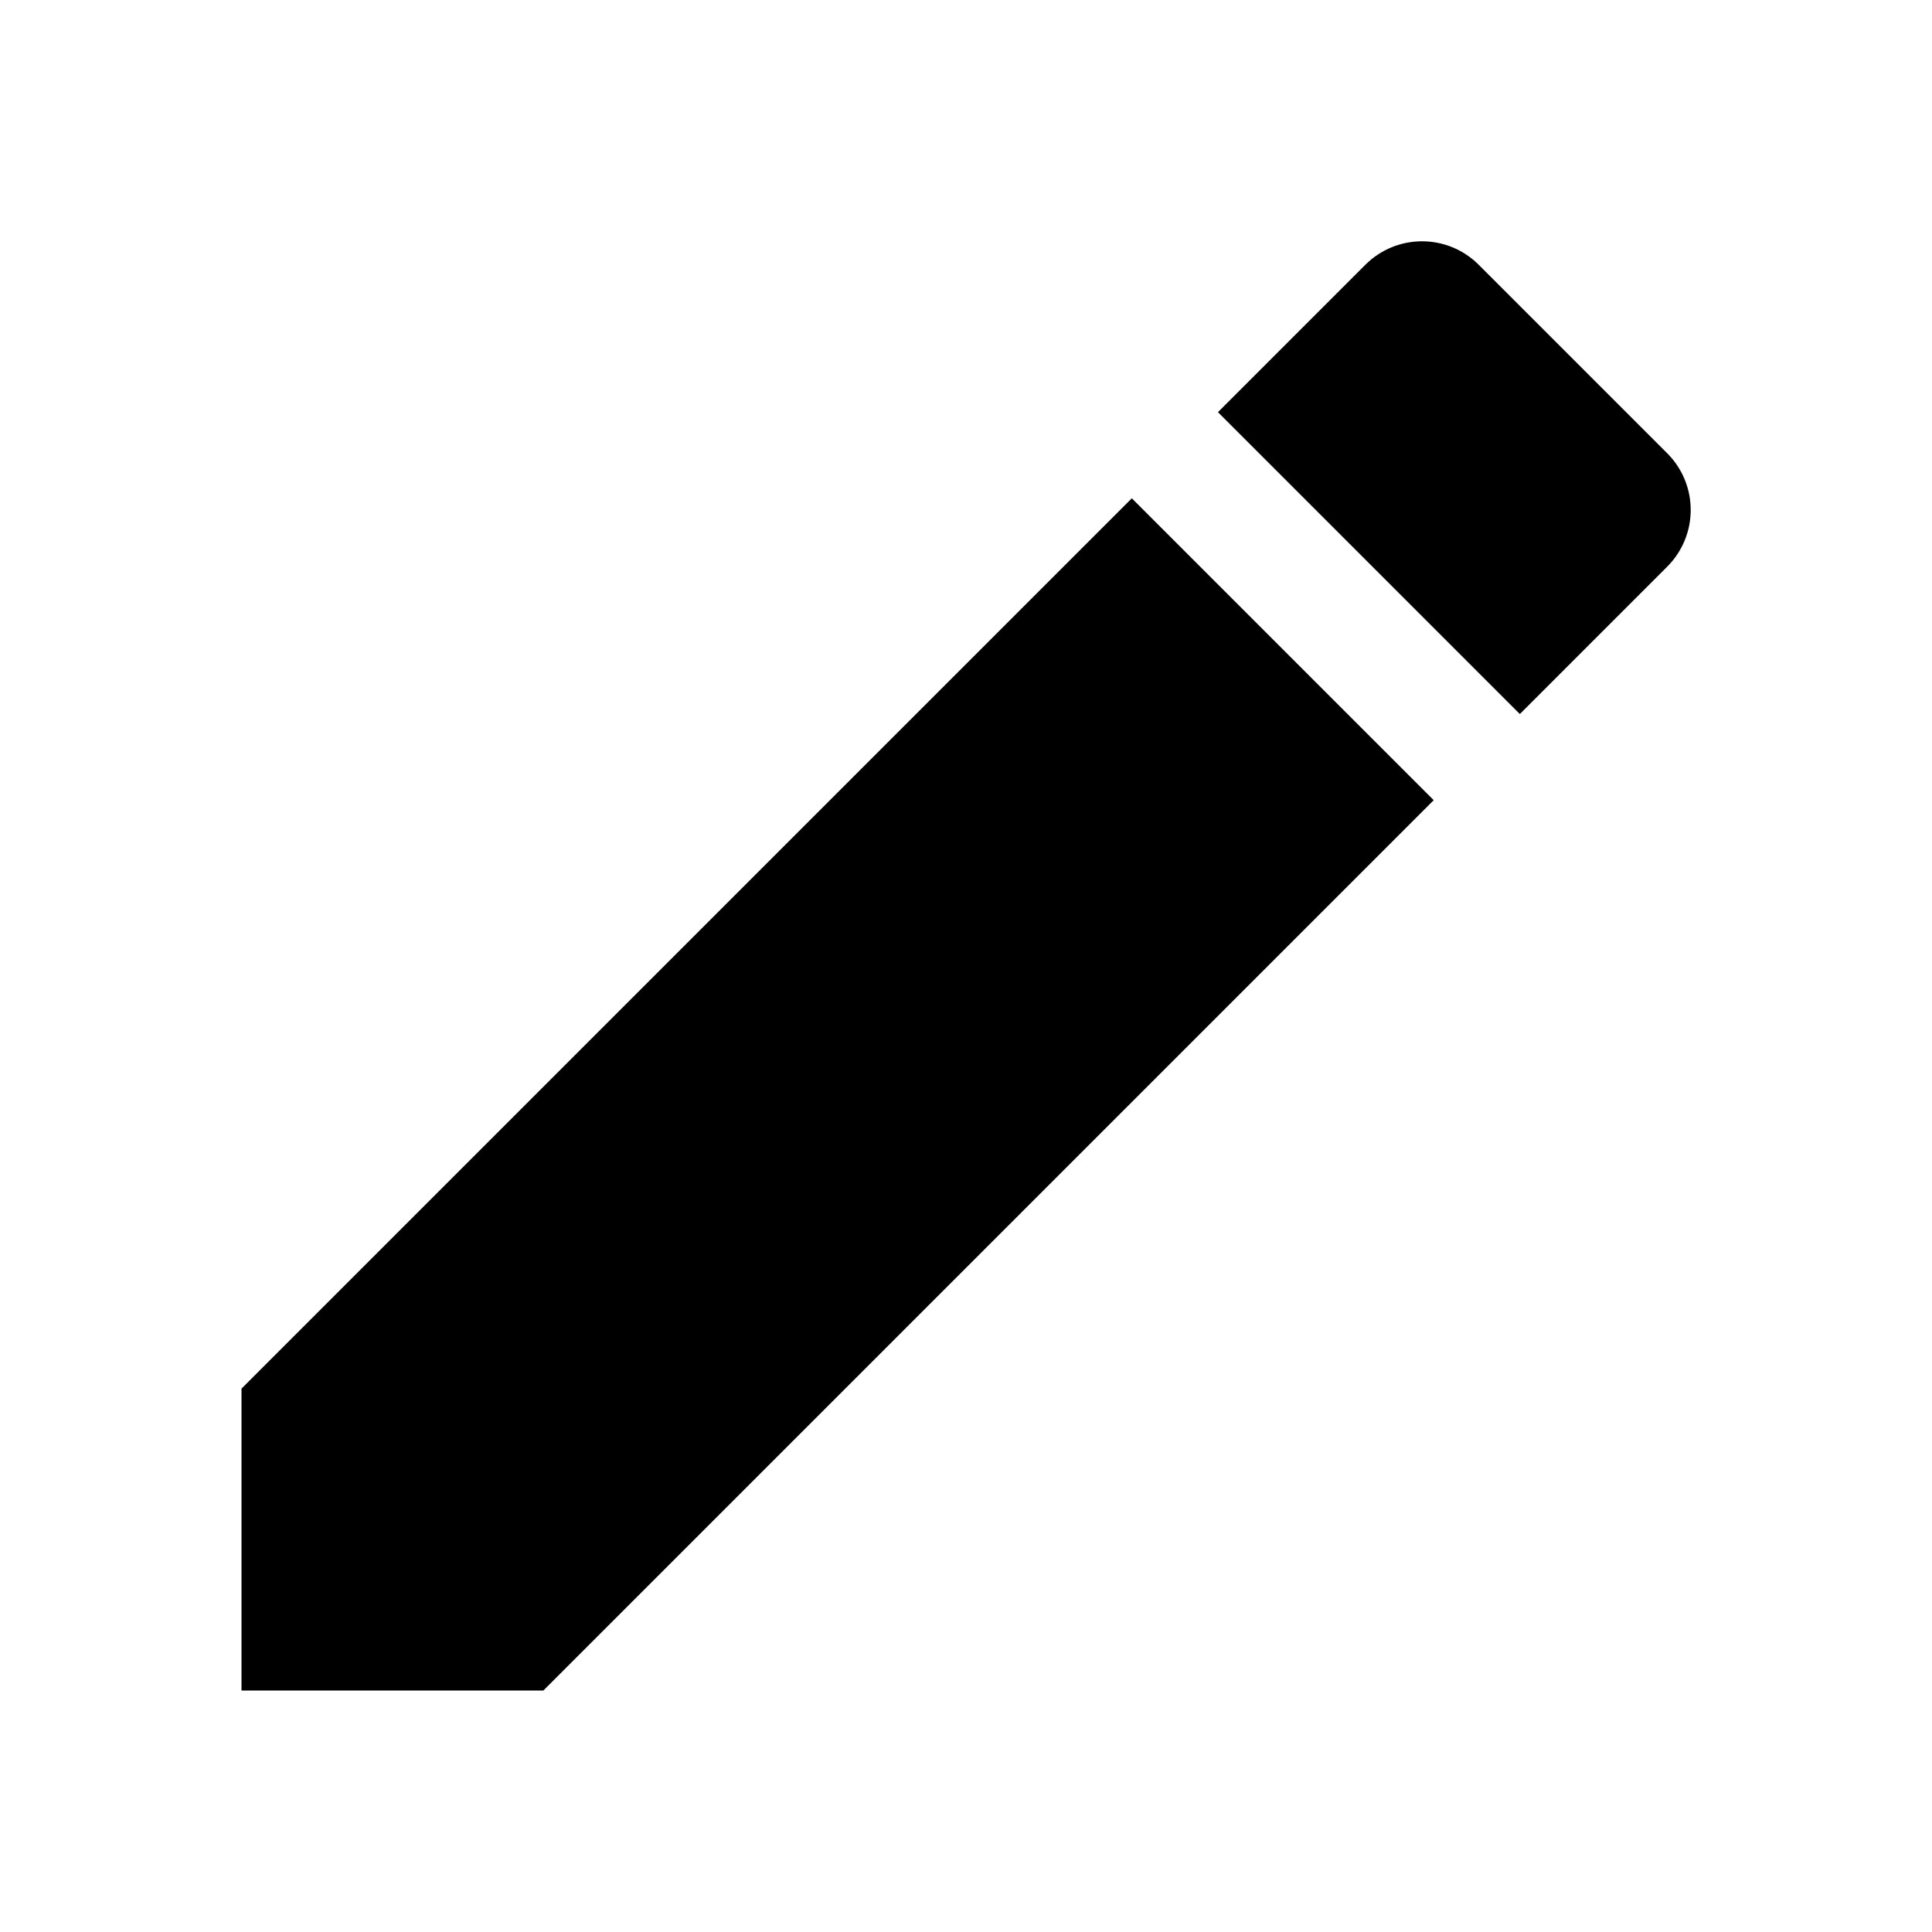
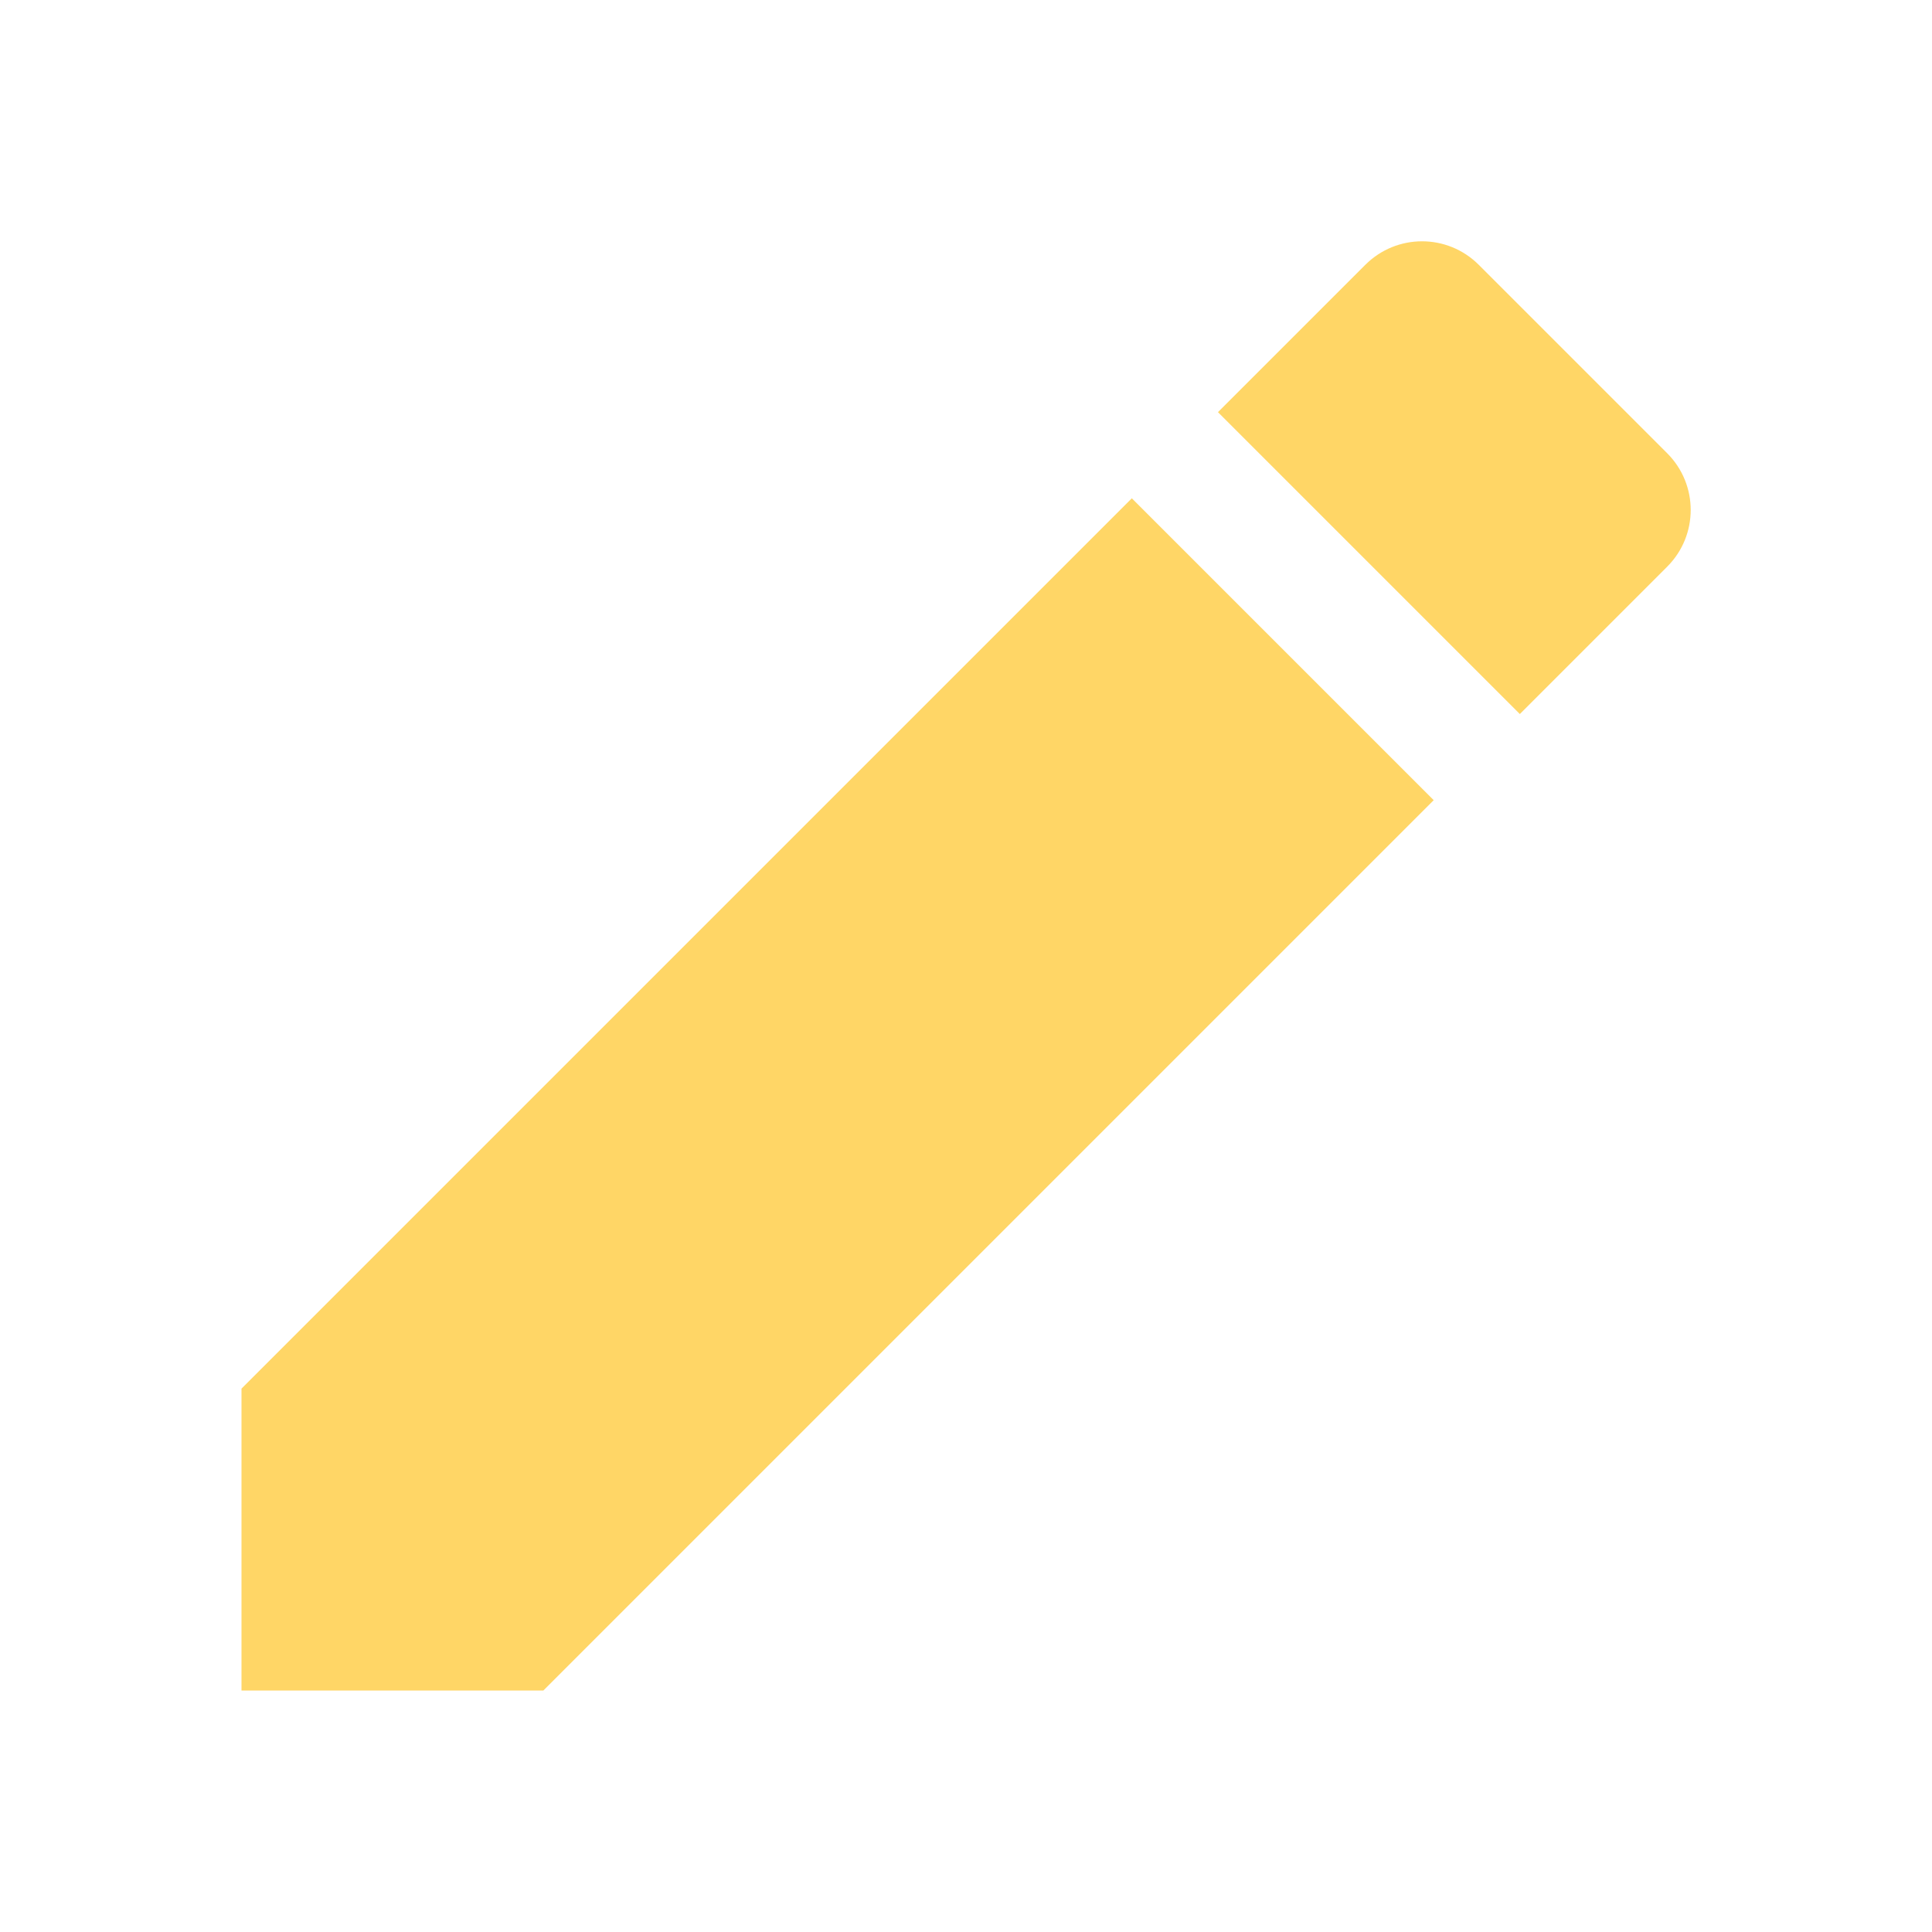
- <svg xmlns="http://www.w3.org/2000/svg" viewBox="0 0 24 24" fill="black" width="48px" height="48px">
+ <svg xmlns="http://www.w3.org/2000/svg" viewBox="0 0 24 24" fill="#FFD666" width="48px" height="48px">
  <path d="M0 0h24v24H0z" fill="none" />
  <path d="M3 17.25V21h3.75L17.81 9.94l-3.75-3.75L3 17.25zM20.71 7.04c.39-.39.39-1.02 0-1.41l-2.34-2.34c-.39-.39-1.02-.39-1.41 0l-1.83 1.83 3.75 3.75 1.83-1.83z" />
</svg>
